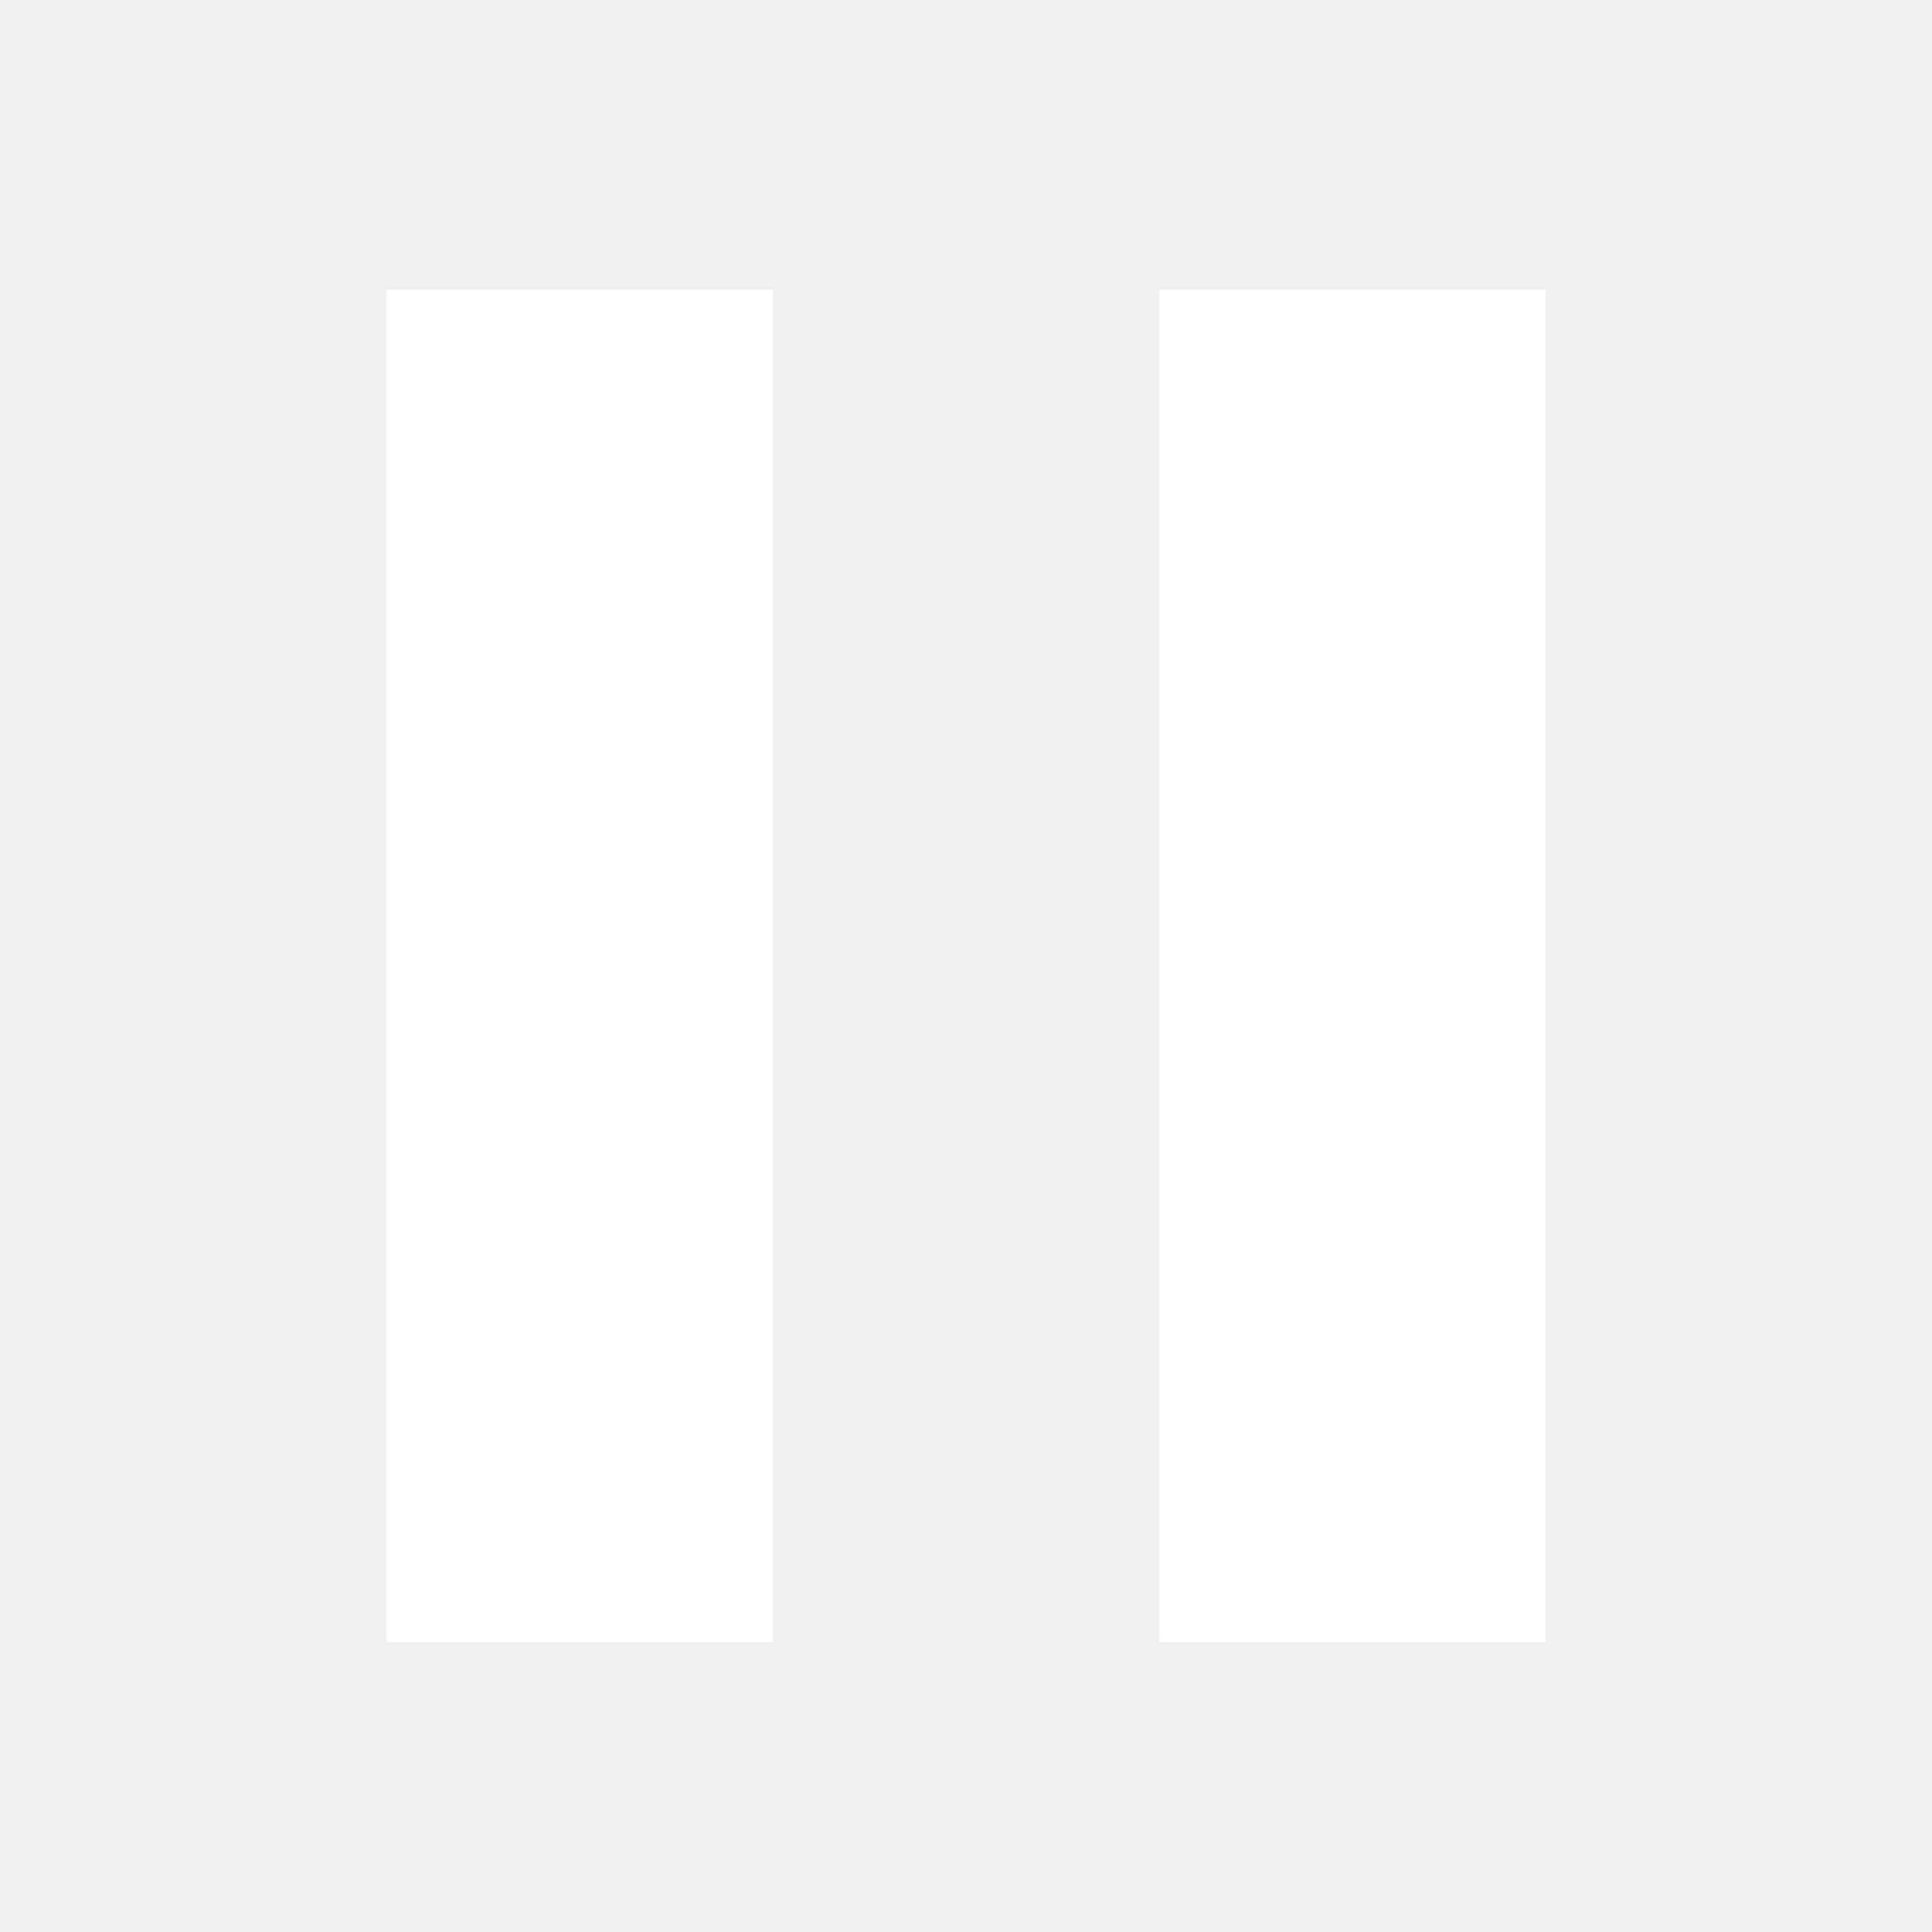
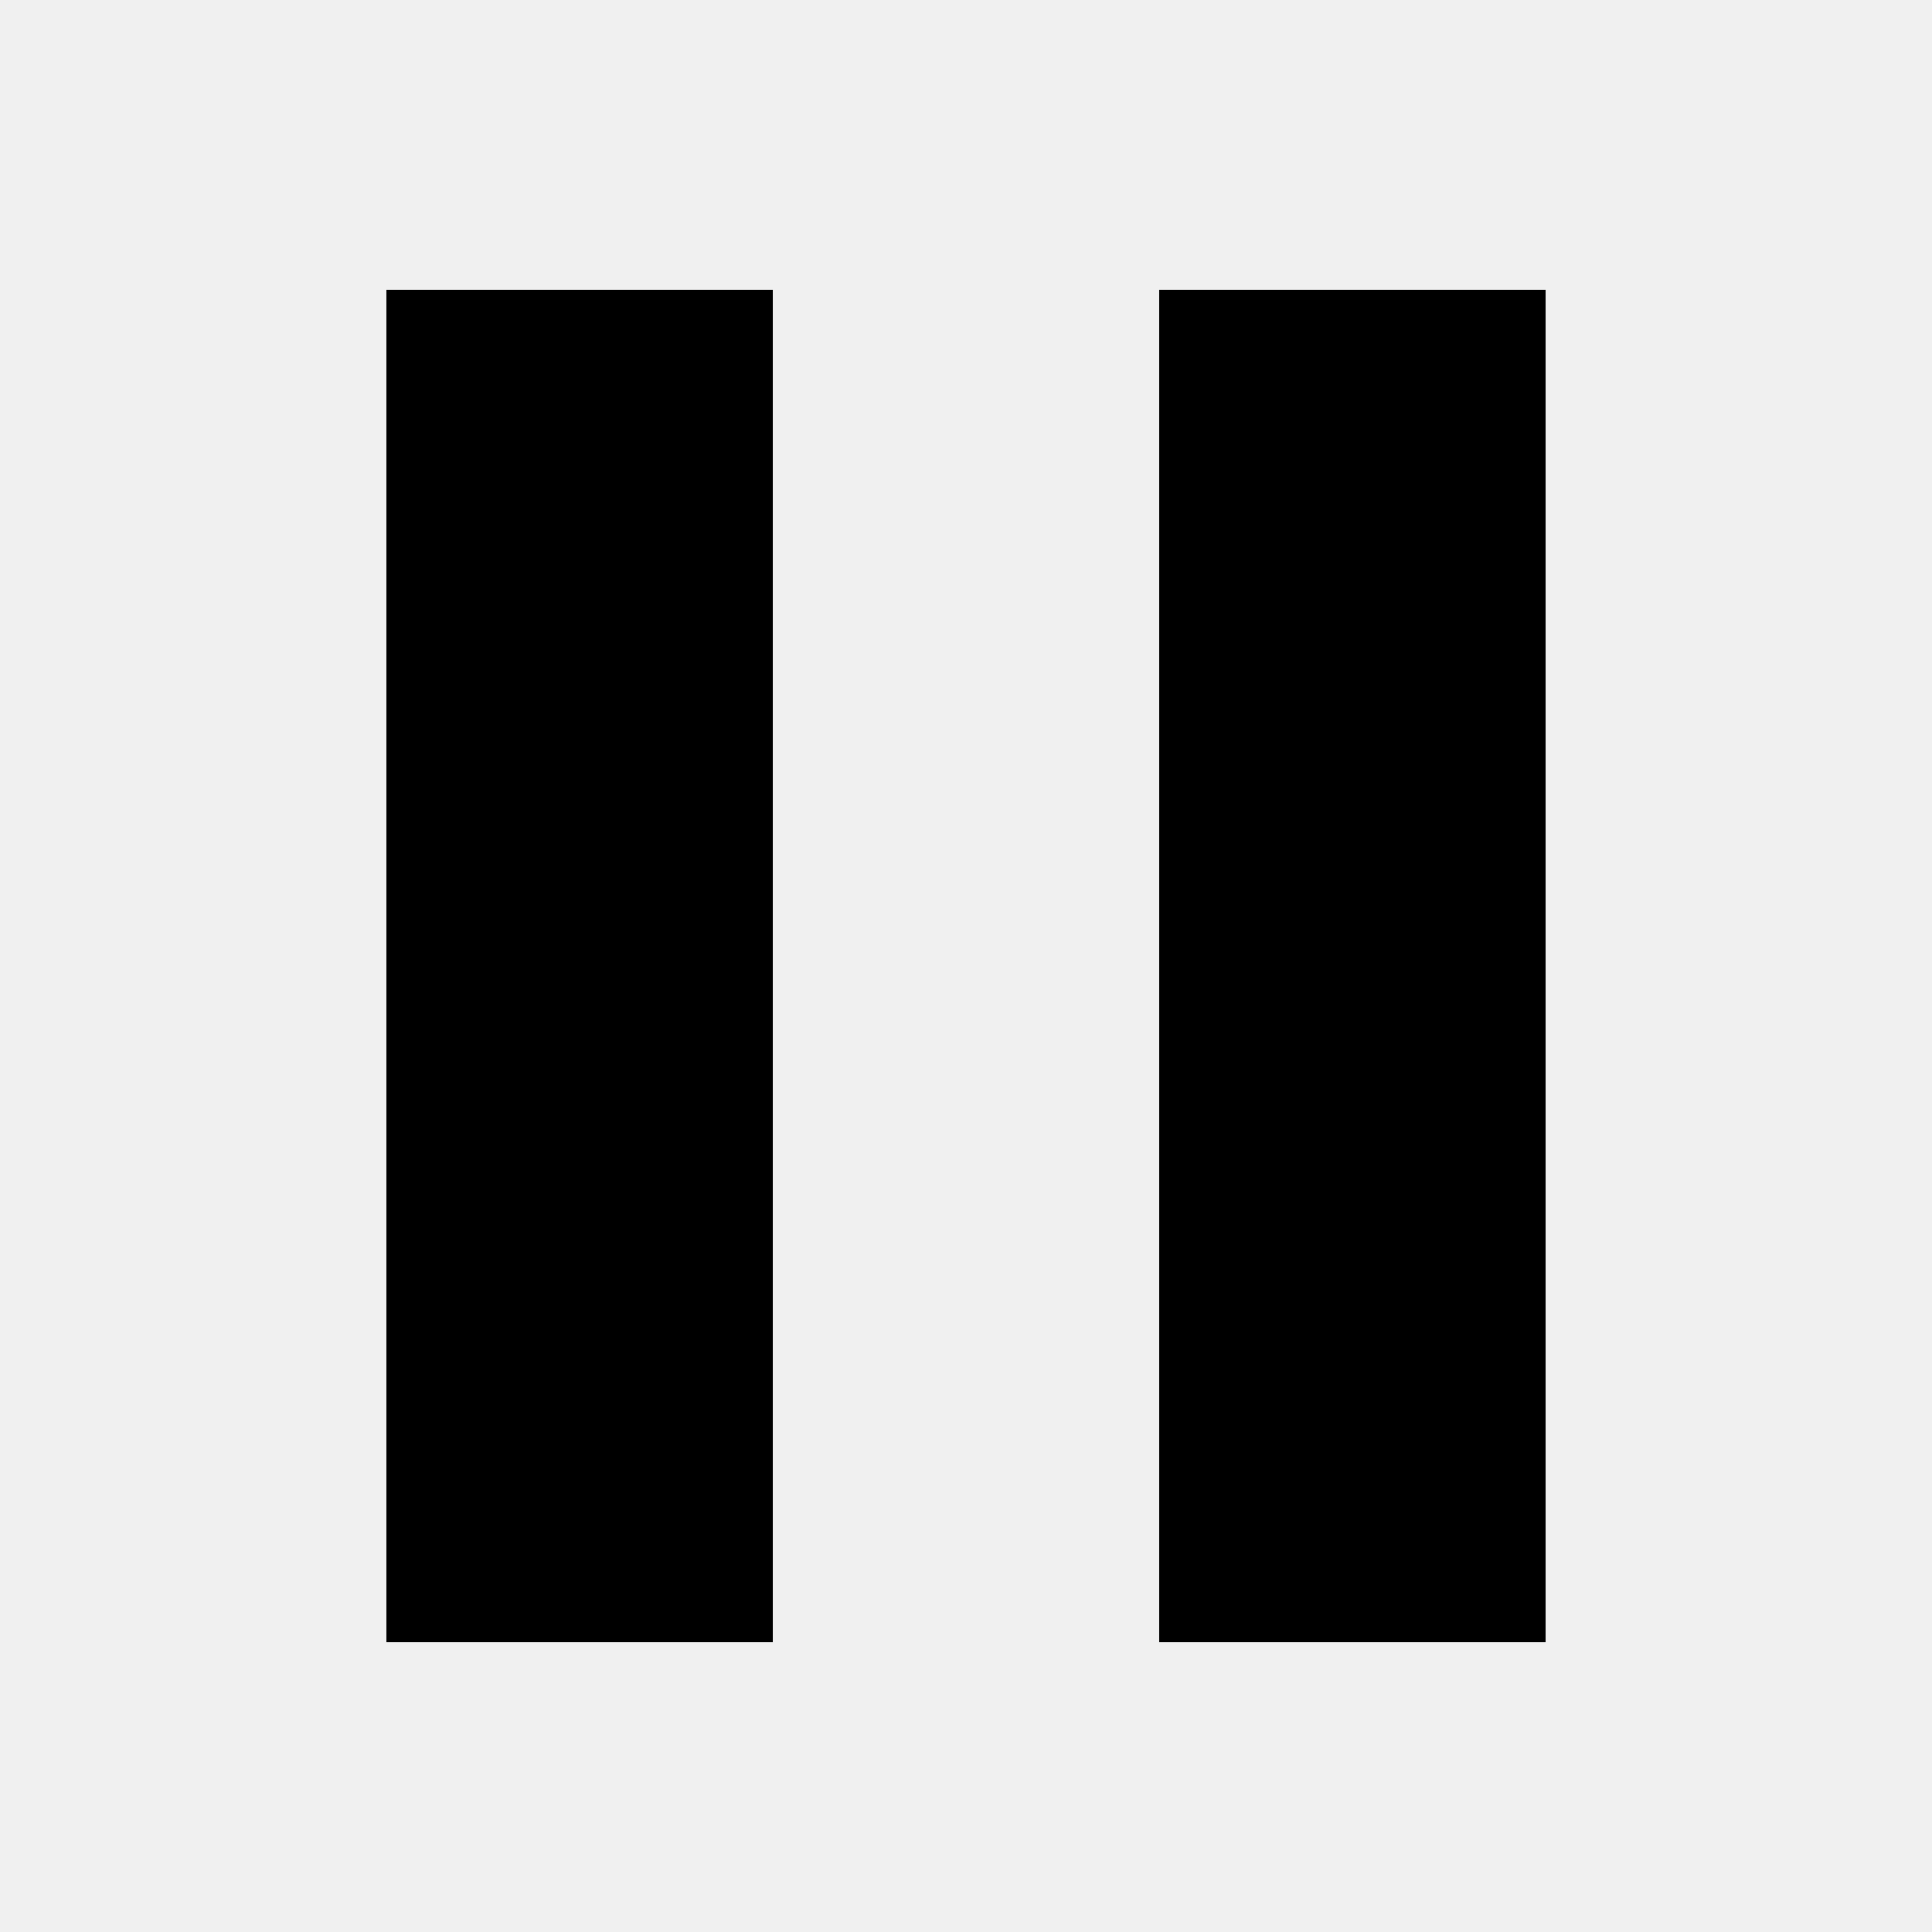
<svg xmlns="http://www.w3.org/2000/svg" width="20" height="20" viewBox="0 0 20 20" fill="none">
-   <path fill-rule="evenodd" clip-rule="evenodd" d="M4 3H8V17H4V3Z" fill="white" />
-   <path fill-rule="evenodd" clip-rule="evenodd" d="M12 3H16V17H12V3Z" fill="white" />
+   <path fill-rule="evenodd" clip-rule="evenodd" d="M4 3H8V17H4V3Z" fill="currentColor" />
+   <path fill-rule="evenodd" clip-rule="evenodd" d="M12 3H16V17H12V3Z" fill="currentColor" />
</svg>
